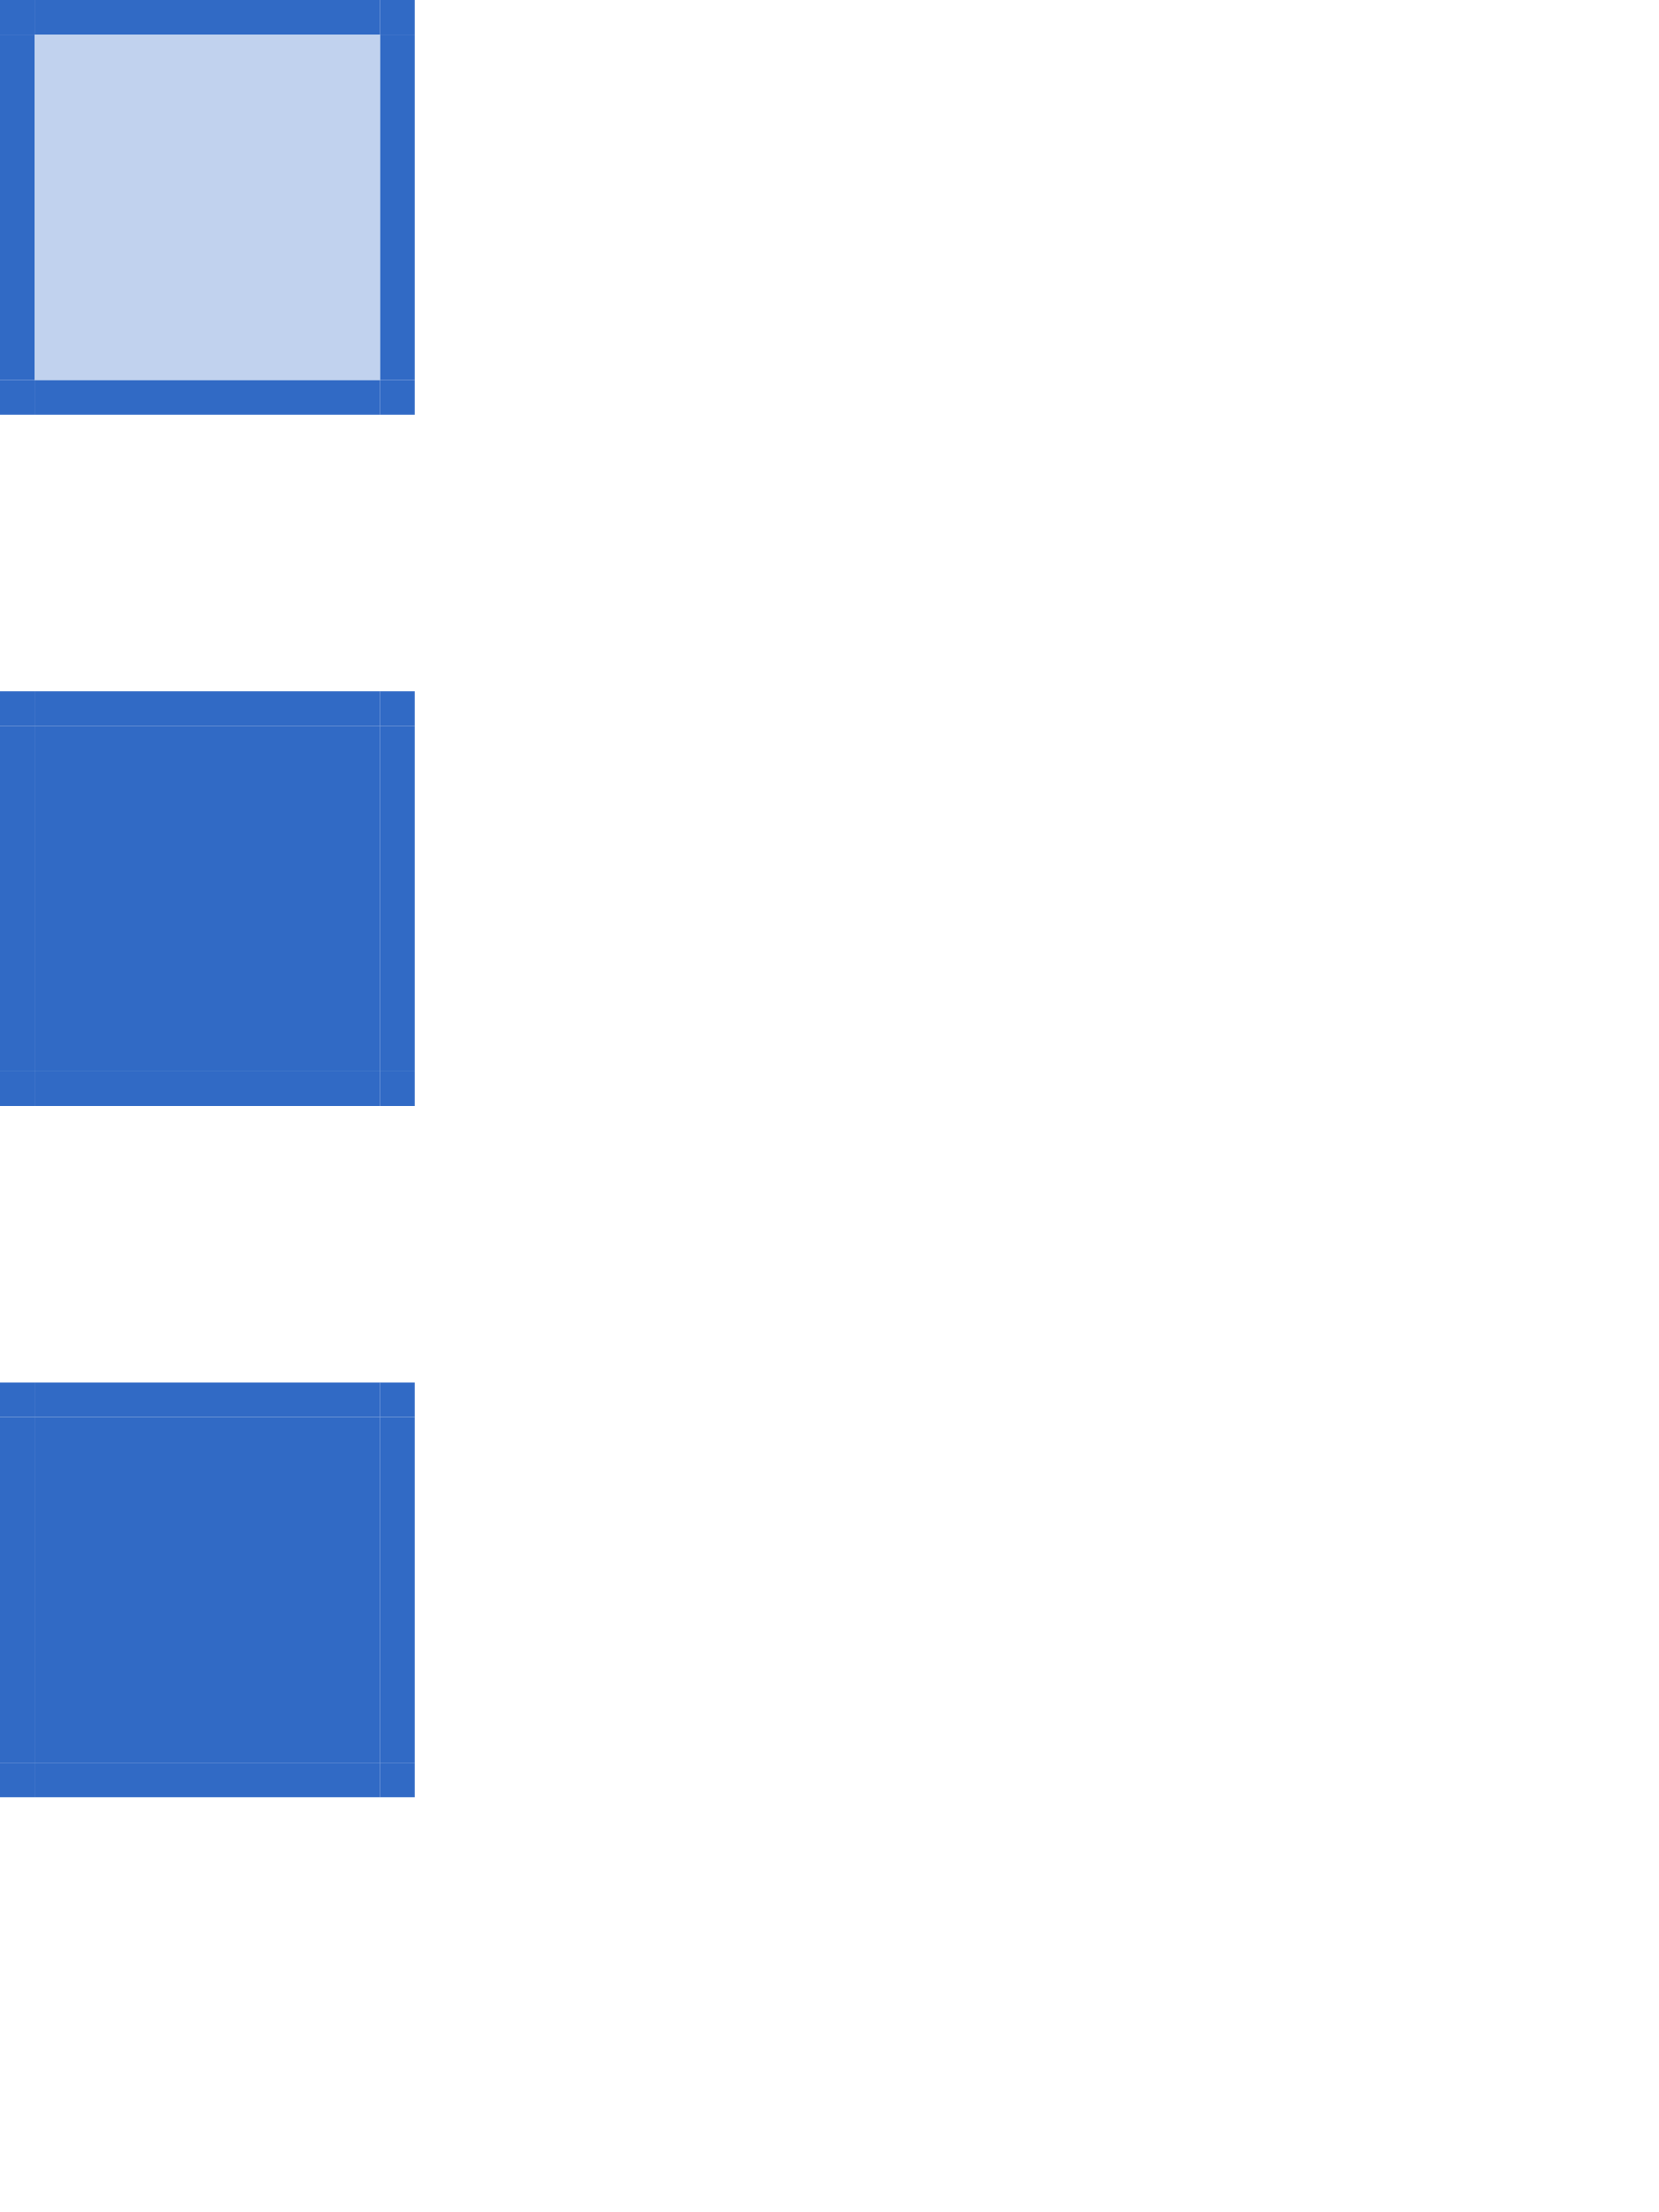
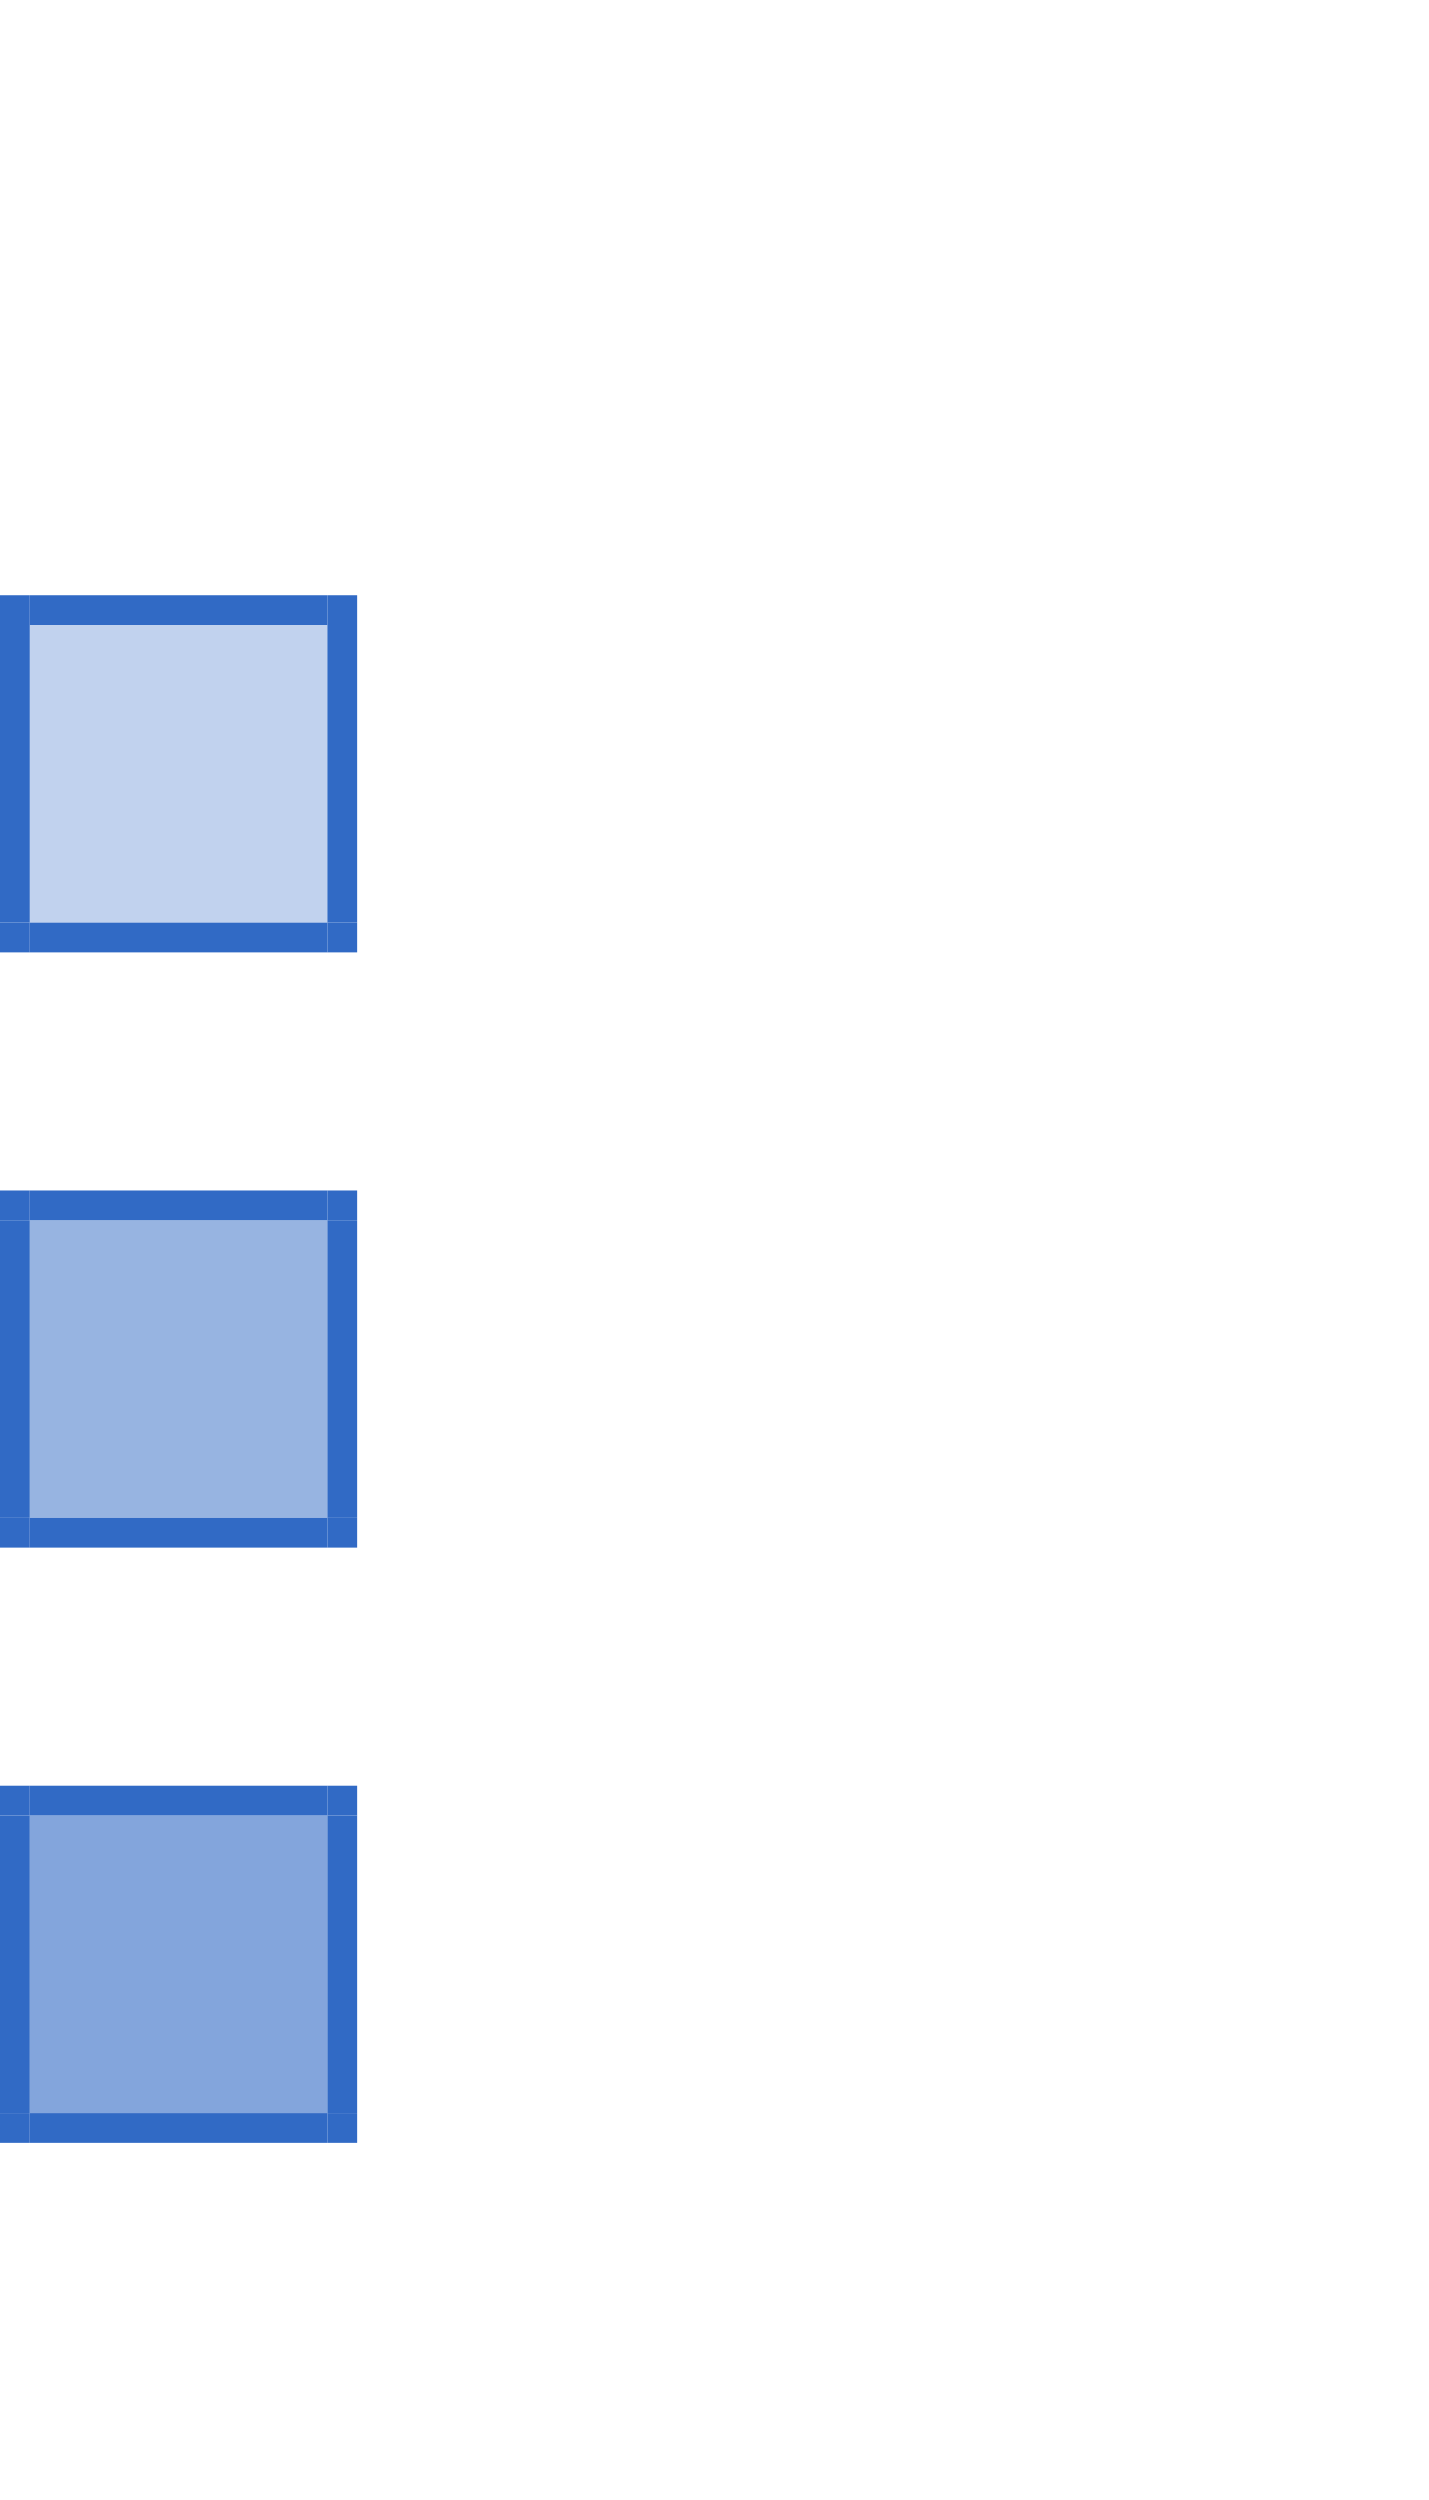
- <svg xmlns="http://www.w3.org/2000/svg" width="48" height="64" viewBox="0 0 48 64">
+ <svg xmlns="http://www.w3.org/2000/svg" width="48" height="84" viewBox="0 0 48 84">
  <style id="current-color-scheme" type="text/css">.ColorScheme-Highlight { color:#316ac5; }</style>
-   <rect id="hover-topleft" x="0" y="0" width="1" height="1" class="ColorScheme-Highlight" style="fill:currentColor" fill-opacity="1" />
-   <rect id="hover-top" x="1" y="0" width="10" height="1" class="ColorScheme-Highlight" style="fill:currentColor" fill-opacity="1" />
-   <rect id="hover-topright" x="11" y="0" width="1" height="1" class="ColorScheme-Highlight" style="fill:currentColor" fill-opacity="1" />
-   <rect id="hover-left" x="0" y="1" width="1" height="10" class="ColorScheme-Highlight" style="fill:currentColor" fill-opacity="1" />
-   <rect id="hover-center" x="1" y="1" width="10" height="10" class="ColorScheme-Highlight" style="fill:currentColor" fill-opacity="0.3" />
-   <rect id="hover-right" x="11" y="1" width="1" height="10" class="ColorScheme-Highlight" style="fill:currentColor" fill-opacity="1" />
-   <rect id="hover-bottomleft" x="0" y="11" width="1" height="1" class="ColorScheme-Highlight" style="fill:currentColor" fill-opacity="1" />
-   <rect id="hover-bottom" x="1" y="11" width="10" height="1" class="ColorScheme-Highlight" style="fill:currentColor" fill-opacity="1" />
-   <rect id="hover-bottomright" x="11" y="11" width="1" height="1" class="ColorScheme-Highlight" style="fill:currentColor" fill-opacity="1" />
-   <rect id="hover-hint-left-margin" x="20" y="0" width="4" height="1" fill="#00ff00" fill-opacity="0" />
-   <rect id="hover-hint-top-margin" x="26" y="0" width="1" height="2" fill="#00ff00" fill-opacity="0" />
-   <rect id="hover-hint-right-margin" x="32" y="0" width="4" height="1" fill="#00ff00" fill-opacity="0" />
-   <rect id="hover-hint-bottom-margin" x="38" y="0" width="1" height="2" fill="#00ff00" fill-opacity="0" />
-   <rect id="selected-topleft" x="0" y="20" width="1" height="1" class="ColorScheme-Highlight" style="fill:currentColor" fill-opacity="1" />
-   <rect id="selected-top" x="1" y="20" width="10" height="1" class="ColorScheme-Highlight" style="fill:currentColor" fill-opacity="1" />
-   <rect id="selected-topright" x="11" y="20" width="1" height="1" class="ColorScheme-Highlight" style="fill:currentColor" fill-opacity="1" />
-   <rect id="selected-left" x="0" y="21" width="1" height="10" class="ColorScheme-Highlight" style="fill:currentColor" fill-opacity="1" />
-   <rect id="selected-center" x="1" y="21" width="10" height="10" class="ColorScheme-Highlight" style="fill:currentColor" fill-opacity="1" />
-   <rect id="selected-right" x="11" y="21" width="1" height="10" class="ColorScheme-Highlight" style="fill:currentColor" fill-opacity="1" />
-   <rect id="selected-bottomleft" x="0" y="31" width="1" height="1" class="ColorScheme-Highlight" style="fill:currentColor" fill-opacity="1" />
-   <rect id="selected-bottom" x="1" y="31" width="10" height="1" class="ColorScheme-Highlight" style="fill:currentColor" fill-opacity="1" />
-   <rect id="selected-bottomright" x="11" y="31" width="1" height="1" class="ColorScheme-Highlight" style="fill:currentColor" fill-opacity="1" />
-   <rect id="selected-hint-left-margin" x="20" y="20" width="4" height="1" fill="#00ff00" fill-opacity="0" />
-   <rect id="selected-hint-top-margin" x="26" y="20" width="1" height="2" fill="#00ff00" fill-opacity="0" />
-   <rect id="selected-hint-right-margin" x="32" y="20" width="4" height="1" fill="#00ff00" fill-opacity="0" />
-   <rect id="selected-hint-bottom-margin" x="38" y="20" width="1" height="2" fill="#00ff00" fill-opacity="0" />
-   <rect id="selected+hover-topleft" x="0" y="40" width="1" height="1" class="ColorScheme-Highlight" style="fill:currentColor" fill-opacity="1" />
-   <rect id="selected+hover-top" x="1" y="40" width="10" height="1" class="ColorScheme-Highlight" style="fill:currentColor" fill-opacity="1" />
-   <rect id="selected+hover-topright" x="11" y="40" width="1" height="1" class="ColorScheme-Highlight" style="fill:currentColor" fill-opacity="1" />
-   <rect id="selected+hover-left" x="0" y="41" width="1" height="10" class="ColorScheme-Highlight" style="fill:currentColor" fill-opacity="1" />
-   <rect id="selected+hover-center" x="1" y="41" width="10" height="10" class="ColorScheme-Highlight" style="fill:currentColor" fill-opacity="1" />
-   <rect id="selected+hover-right" x="11" y="41" width="1" height="10" class="ColorScheme-Highlight" style="fill:currentColor" fill-opacity="1" />
-   <rect id="selected+hover-bottomleft" x="0" y="51" width="1" height="1" class="ColorScheme-Highlight" style="fill:currentColor" fill-opacity="1" />
-   <rect id="selected+hover-bottom" x="1" y="51" width="10" height="1" class="ColorScheme-Highlight" style="fill:currentColor" fill-opacity="1" />
-   <rect id="selected+hover-bottomright" x="11" y="51" width="1" height="1" class="ColorScheme-Highlight" style="fill:currentColor" fill-opacity="1" />
-   <rect id="selected+hover-hint-left-margin" x="20" y="40" width="4" height="1" fill="#00ff00" fill-opacity="0" />
-   <rect id="selected+hover-hint-top-margin" x="26" y="40" width="1" height="2" fill="#00ff00" fill-opacity="0" />
-   <rect id="selected+hover-hint-right-margin" x="32" y="40" width="4" height="1" fill="#00ff00" fill-opacity="0" />
-   <rect id="selected+hover-hint-bottom-margin" x="38" y="40" width="1" height="2" fill="#00ff00" fill-opacity="0" />
+   <rect id="normal-topleft" x="0" y="0" width="1" height="1" class="ColorScheme-Highlight" style="fill:currentColor" fill-opacity="0" />
+   <rect id="normal-top" x="1" y="0" width="10" height="1" class="ColorScheme-Highlight" style="fill:currentColor" fill-opacity="0" />
+   <rect id="normal-topright" x="11" y="0" width="1" height="1" class="ColorScheme-Highlight" style="fill:currentColor" fill-opacity="0" />
+   <rect id="normal-left" x="0" y="1" width="1" height="10" class="ColorScheme-Highlight" style="fill:currentColor" fill-opacity="0" />
+   <rect id="normal-center" x="1" y="1" width="10" height="10" class="ColorScheme-Highlight" style="fill:currentColor" fill-opacity="0" />
+   <rect id="normal-right" x="11" y="1" width="1" height="10" class="ColorScheme-Highlight" style="fill:currentColor" fill-opacity="0" />
+   <rect id="normal-bottomleft" x="0" y="11" width="1" height="1" class="ColorScheme-Highlight" style="fill:currentColor" fill-opacity="0" />
+   <rect id="normal-bottom" x="1" y="11" width="10" height="1" class="ColorScheme-Highlight" style="fill:currentColor" fill-opacity="0" />
+   <rect id="normal-bottomright" x="11" y="11" width="1" height="1" class="ColorScheme-Highlight" style="fill:currentColor" fill-opacity="0" />
+   <rect id="normal-hint-left-margin" x="20" y="0" width="4" height="1" fill="#00ff00" fill-opacity="0" />
+   <rect id="normal-hint-top-margin" x="26" y="0" width="1" height="2" fill="#00ff00" fill-opacity="0" />
+   <rect id="normal-hint-right-margin" x="32" y="0" width="4" height="1" fill="#00ff00" fill-opacity="0" />
+   <rect id="normal-hint-bottom-margin" x="38" y="0" width="1" height="2" fill="#00ff00" fill-opacity="0" />
+   <rect id="hover-topleft" x="0" y="20" width="1" height="1" class="ColorScheme-Highlight" style="fill:currentColor" fill-opacity="1" />
+   <rect id="hover-top" x="1" y="20" width="10" height="1" class="ColorScheme-Highlight" style="fill:currentColor" fill-opacity="1" />
+   <rect id="hover-topright" x="11" y="20" width="1" height="1" class="ColorScheme-Highlight" style="fill:currentColor" fill-opacity="1" />
+   <rect id="hover-left" x="0" y="21" width="1" height="10" class="ColorScheme-Highlight" style="fill:currentColor" fill-opacity="1" />
+   <rect id="hover-center" x="1" y="21" width="10" height="10" class="ColorScheme-Highlight" style="fill:currentColor" fill-opacity="0.3" />
+   <rect id="hover-right" x="11" y="21" width="1" height="10" class="ColorScheme-Highlight" style="fill:currentColor" fill-opacity="1" />
+   <rect id="hover-bottomleft" x="0" y="31" width="1" height="1" class="ColorScheme-Highlight" style="fill:currentColor" fill-opacity="1" />
+   <rect id="hover-bottom" x="1" y="31" width="10" height="1" class="ColorScheme-Highlight" style="fill:currentColor" fill-opacity="1" />
+   <rect id="hover-bottomright" x="11" y="31" width="1" height="1" class="ColorScheme-Highlight" style="fill:currentColor" fill-opacity="1" />
+   <rect id="hover-hint-left-margin" x="20" y="20" width="4" height="1" fill="#00ff00" fill-opacity="0" />
+   <rect id="hover-hint-top-margin" x="26" y="20" width="1" height="2" fill="#00ff00" fill-opacity="0" />
+   <rect id="hover-hint-right-margin" x="32" y="20" width="4" height="1" fill="#00ff00" fill-opacity="0" />
+   <rect id="hover-hint-bottom-margin" x="38" y="20" width="1" height="2" fill="#00ff00" fill-opacity="0" />
+   <rect id="selected-topleft" x="0" y="40" width="1" height="1" class="ColorScheme-Highlight" style="fill:currentColor" fill-opacity="1" />
+   <rect id="selected-top" x="1" y="40" width="10" height="1" class="ColorScheme-Highlight" style="fill:currentColor" fill-opacity="1" />
+   <rect id="selected-topright" x="11" y="40" width="1" height="1" class="ColorScheme-Highlight" style="fill:currentColor" fill-opacity="1" />
+   <rect id="selected-left" x="0" y="41" width="1" height="10" class="ColorScheme-Highlight" style="fill:currentColor" fill-opacity="1" />
+   <rect id="selected-center" x="1" y="41" width="10" height="10" class="ColorScheme-Highlight" style="fill:currentColor" fill-opacity="0.5" />
+   <rect id="selected-right" x="11" y="41" width="1" height="10" class="ColorScheme-Highlight" style="fill:currentColor" fill-opacity="1" />
+   <rect id="selected-bottomleft" x="0" y="51" width="1" height="1" class="ColorScheme-Highlight" style="fill:currentColor" fill-opacity="1" />
+   <rect id="selected-bottom" x="1" y="51" width="10" height="1" class="ColorScheme-Highlight" style="fill:currentColor" fill-opacity="1" />
+   <rect id="selected-bottomright" x="11" y="51" width="1" height="1" class="ColorScheme-Highlight" style="fill:currentColor" fill-opacity="1" />
+   <rect id="selected-hint-left-margin" x="20" y="40" width="4" height="1" fill="#00ff00" fill-opacity="0" />
+   <rect id="selected-hint-top-margin" x="26" y="40" width="1" height="2" fill="#00ff00" fill-opacity="0" />
+   <rect id="selected-hint-right-margin" x="32" y="40" width="4" height="1" fill="#00ff00" fill-opacity="0" />
+   <rect id="selected-hint-bottom-margin" x="38" y="40" width="1" height="2" fill="#00ff00" fill-opacity="0" />
+   <rect id="selected+hover-topleft" x="0" y="60" width="1" height="1" class="ColorScheme-Highlight" style="fill:currentColor" fill-opacity="1" />
+   <rect id="selected+hover-top" x="1" y="60" width="10" height="1" class="ColorScheme-Highlight" style="fill:currentColor" fill-opacity="1" />
+   <rect id="selected+hover-topright" x="11" y="60" width="1" height="1" class="ColorScheme-Highlight" style="fill:currentColor" fill-opacity="1" />
+   <rect id="selected+hover-left" x="0" y="61" width="1" height="10" class="ColorScheme-Highlight" style="fill:currentColor" fill-opacity="1" />
+   <rect id="selected+hover-center" x="1" y="61" width="10" height="10" class="ColorScheme-Highlight" style="fill:currentColor" fill-opacity="0.6" />
+   <rect id="selected+hover-right" x="11" y="61" width="1" height="10" class="ColorScheme-Highlight" style="fill:currentColor" fill-opacity="1" />
+   <rect id="selected+hover-bottomleft" x="0" y="71" width="1" height="1" class="ColorScheme-Highlight" style="fill:currentColor" fill-opacity="1" />
+   <rect id="selected+hover-bottom" x="1" y="71" width="10" height="1" class="ColorScheme-Highlight" style="fill:currentColor" fill-opacity="1" />
+   <rect id="selected+hover-bottomright" x="11" y="71" width="1" height="1" class="ColorScheme-Highlight" style="fill:currentColor" fill-opacity="1" />
+   <rect id="selected+hover-hint-left-margin" x="20" y="60" width="4" height="1" fill="#00ff00" fill-opacity="0" />
+   <rect id="selected+hover-hint-top-margin" x="26" y="60" width="1" height="2" fill="#00ff00" fill-opacity="0" />
+   <rect id="selected+hover-hint-right-margin" x="32" y="60" width="4" height="1" fill="#00ff00" fill-opacity="0" />
+   <rect id="selected+hover-hint-bottom-margin" x="38" y="60" width="1" height="2" fill="#00ff00" fill-opacity="0" />
</svg>
